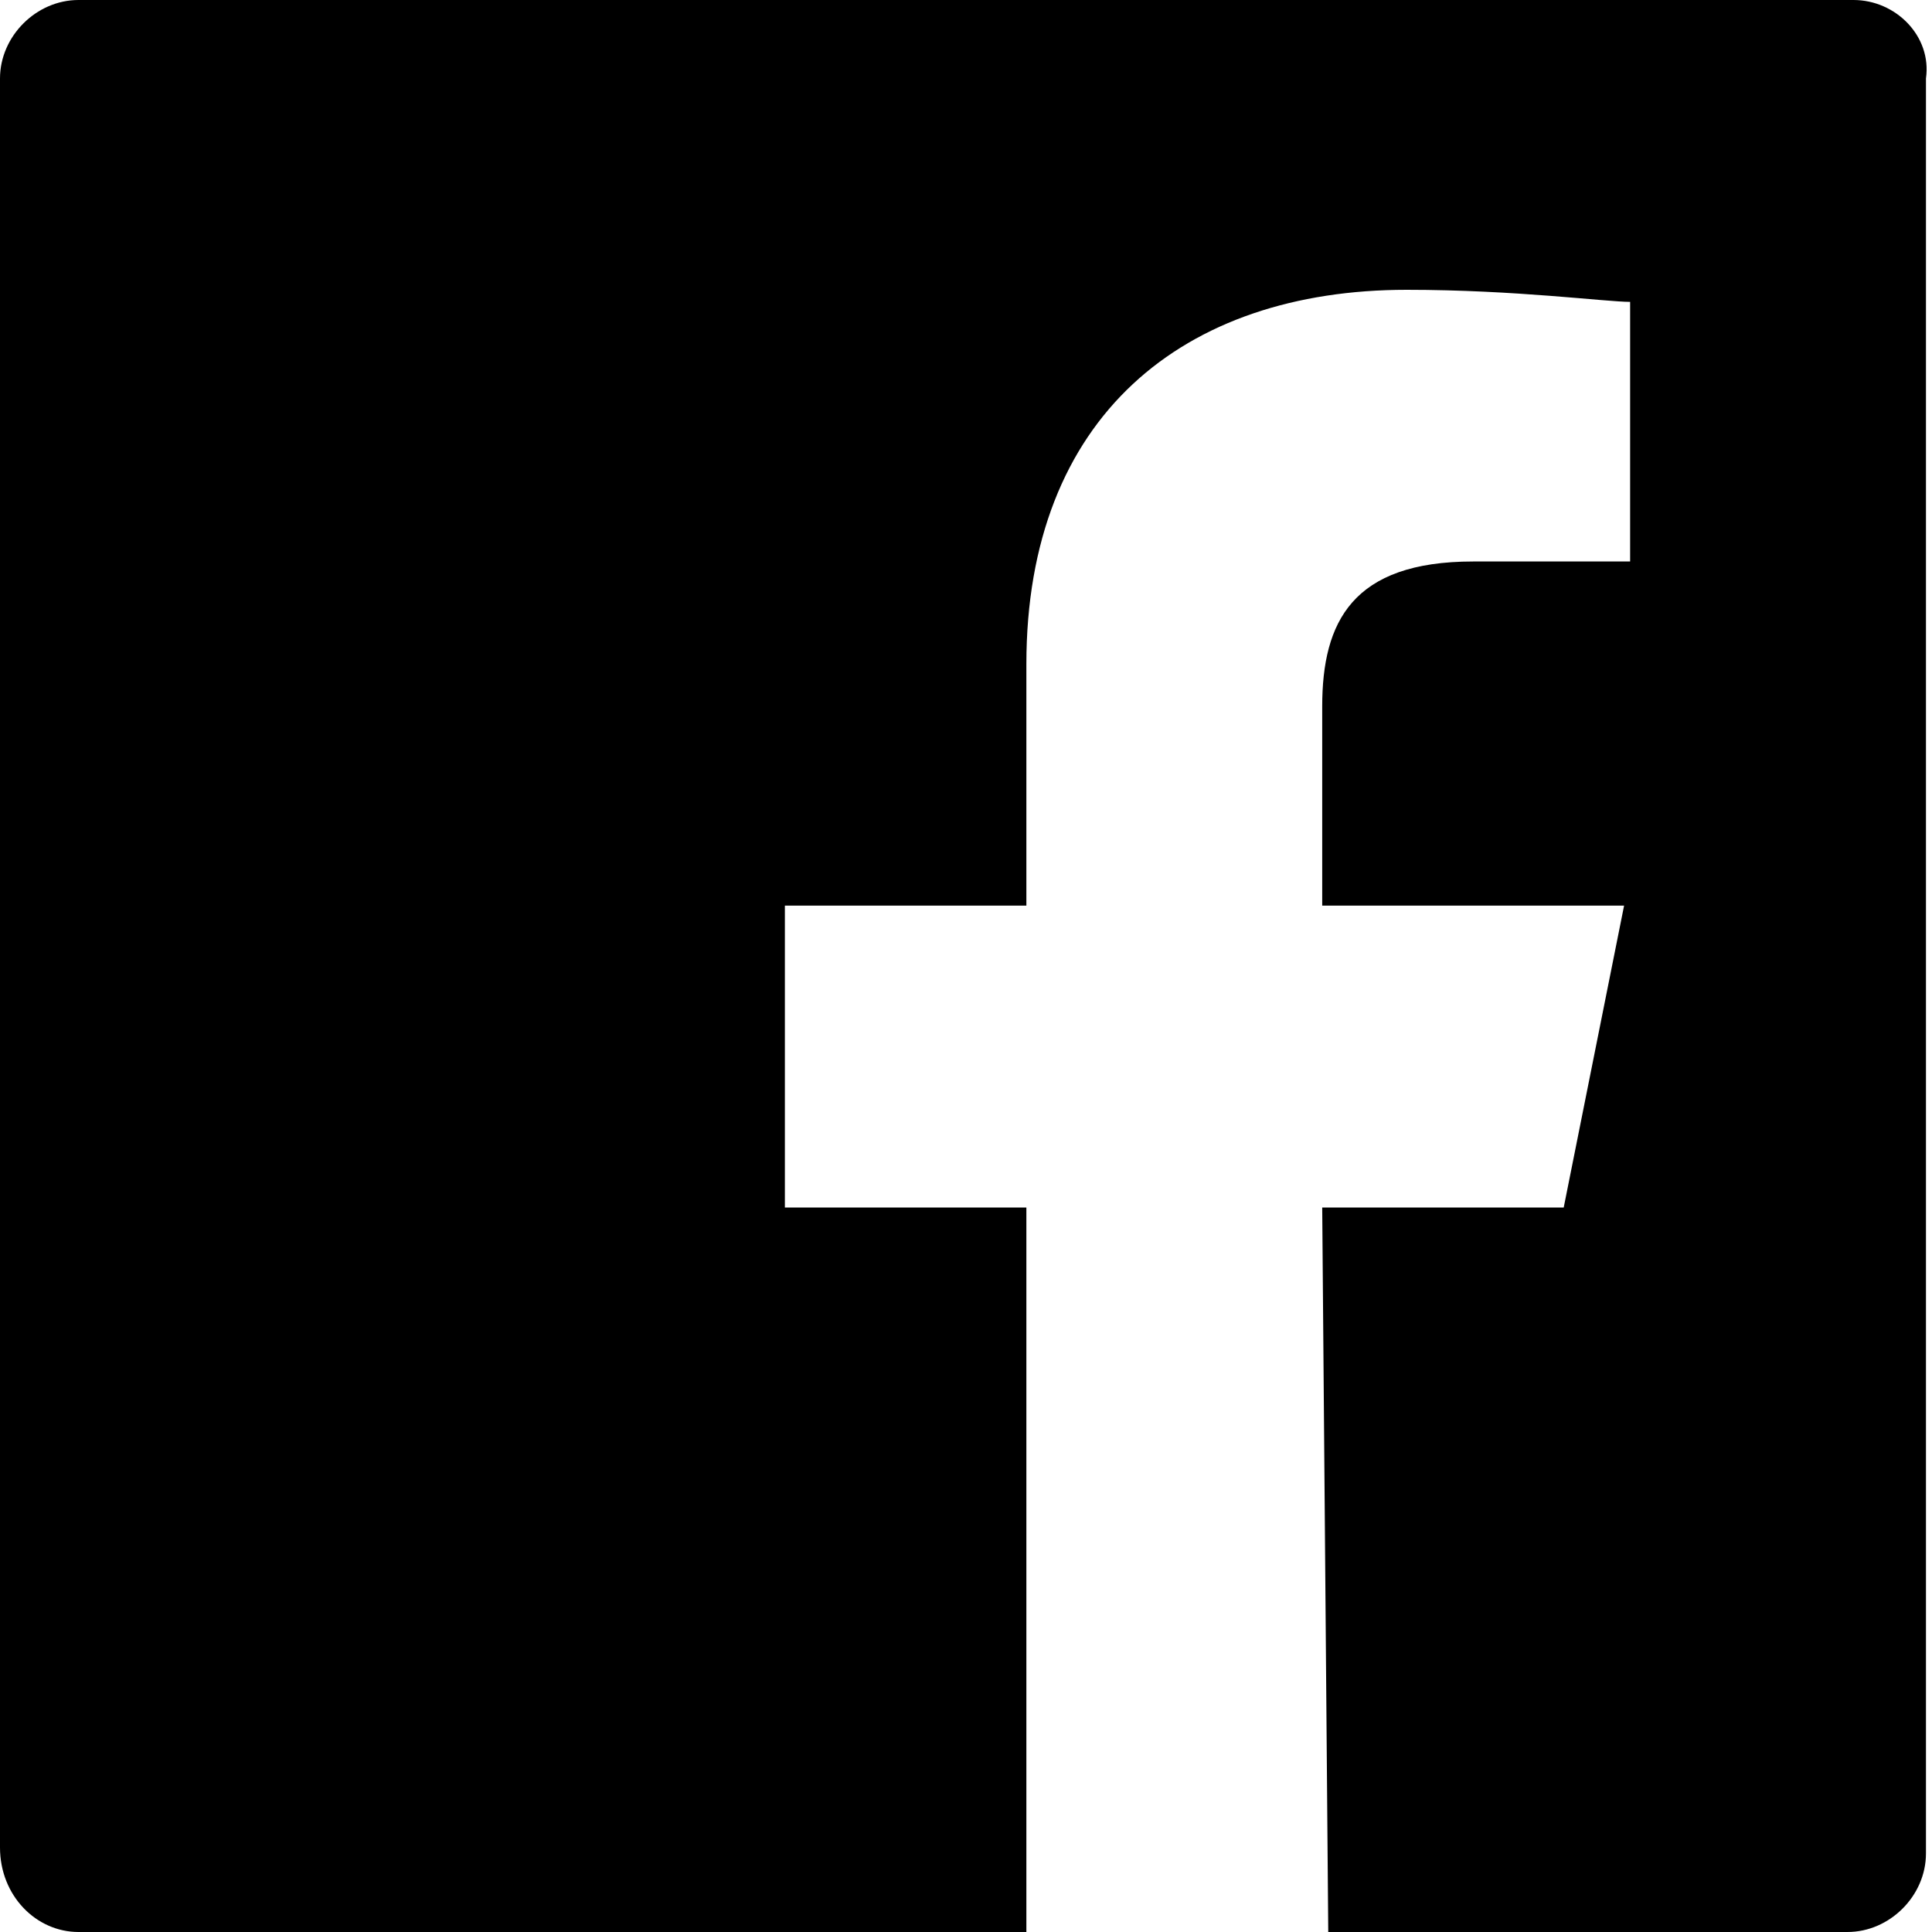
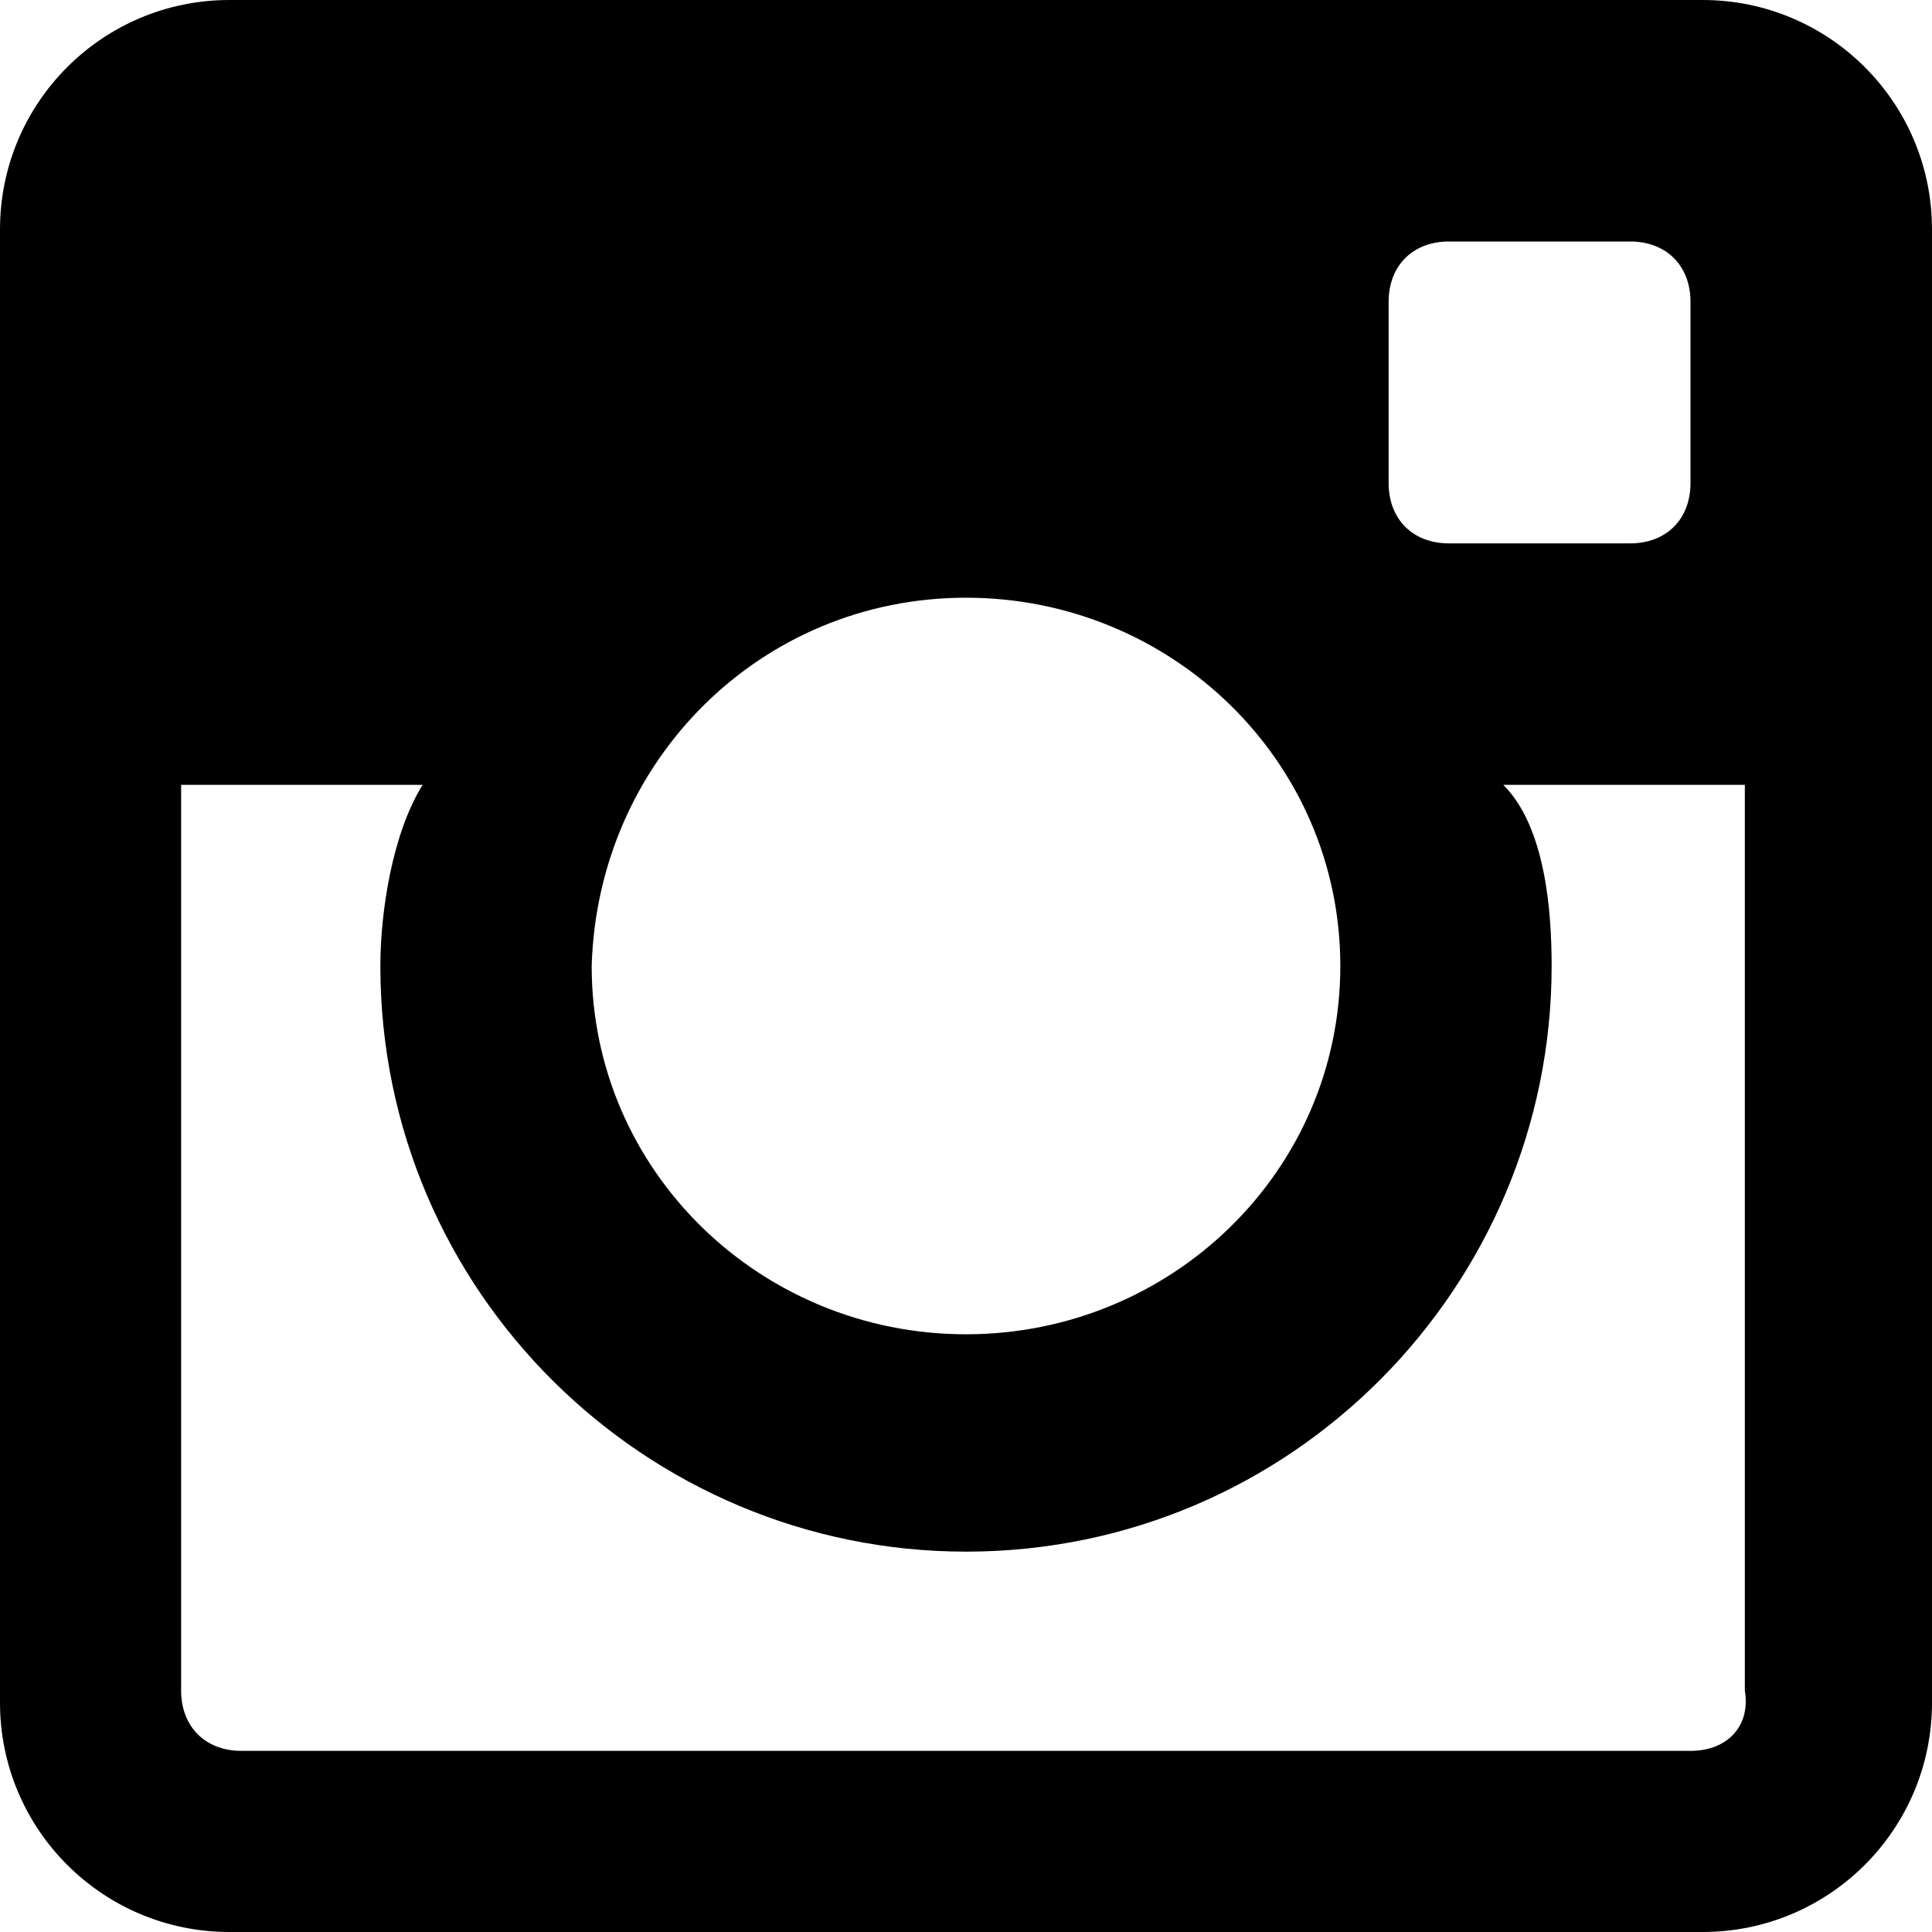
<svg xmlns="http://www.w3.org/2000/svg" version="1.1" id="Layer_1" x="0px" y="0px" width="32px" height="32px" viewBox="0 0 32 32" enable-background="new 0 0 32 32" xml:space="preserve">
-   <path id="White_2_" d="M30.7,0H1.3C0.6,0,0,0.6,0,1.3v29.3C0,31.4,0.6,32,1.3,32H17V20h-4v-5h4v-4  c0-4.1,2.6-6.2,6.3-6.2C25.1,4.8,26.6,5,27,5v4.3l-2.6,0c-2,0-2.5,1-2.5,2.4V15h5l-1,5h-4l0.1,12h8.6c0.7,0,1.3-0.6,1.3-1.3V1.3  C32,0.6,31.4,0,30.7,0z" />
+   <path d="M28.2,0H3.8C1.7,0,0,1.7,0,3.8v24.4C0,30.3,1.7,32,3.8,32h24.4c2.1,0,3.8-1.7,3.8-3.8V3.8  C32,1.7,30.3,0,28.2,0z M24,4h3c0.6,0,1,0.4,1,1v3c0,0.6-0.4,1-1,1h-3c-0.6,0-1-0.4-1-1V5C23,4.4,23.4,4,24,4z M16,9.9  c3.4,0,6.2,2.7,6.2,6.1c0,3.4-2.8,6.1-6.2,6.1c-3.4,0-6.2-2.7-6.2-6.1C9.9,12.6,12.6,9.9,16,9.9z M28,29H4c-0.6,0-1-0.4-1-1V13h4  c-0.5,0.8-0.7,2.1-0.7,3c0,5.4,4.4,9.7,9.7,9.7c5.4,0,9.7-4.4,9.7-9.7c0-0.9-0.1-2.3-0.8-3h4v15C29,28.6,28.6,29,28,29z" />
</svg>
